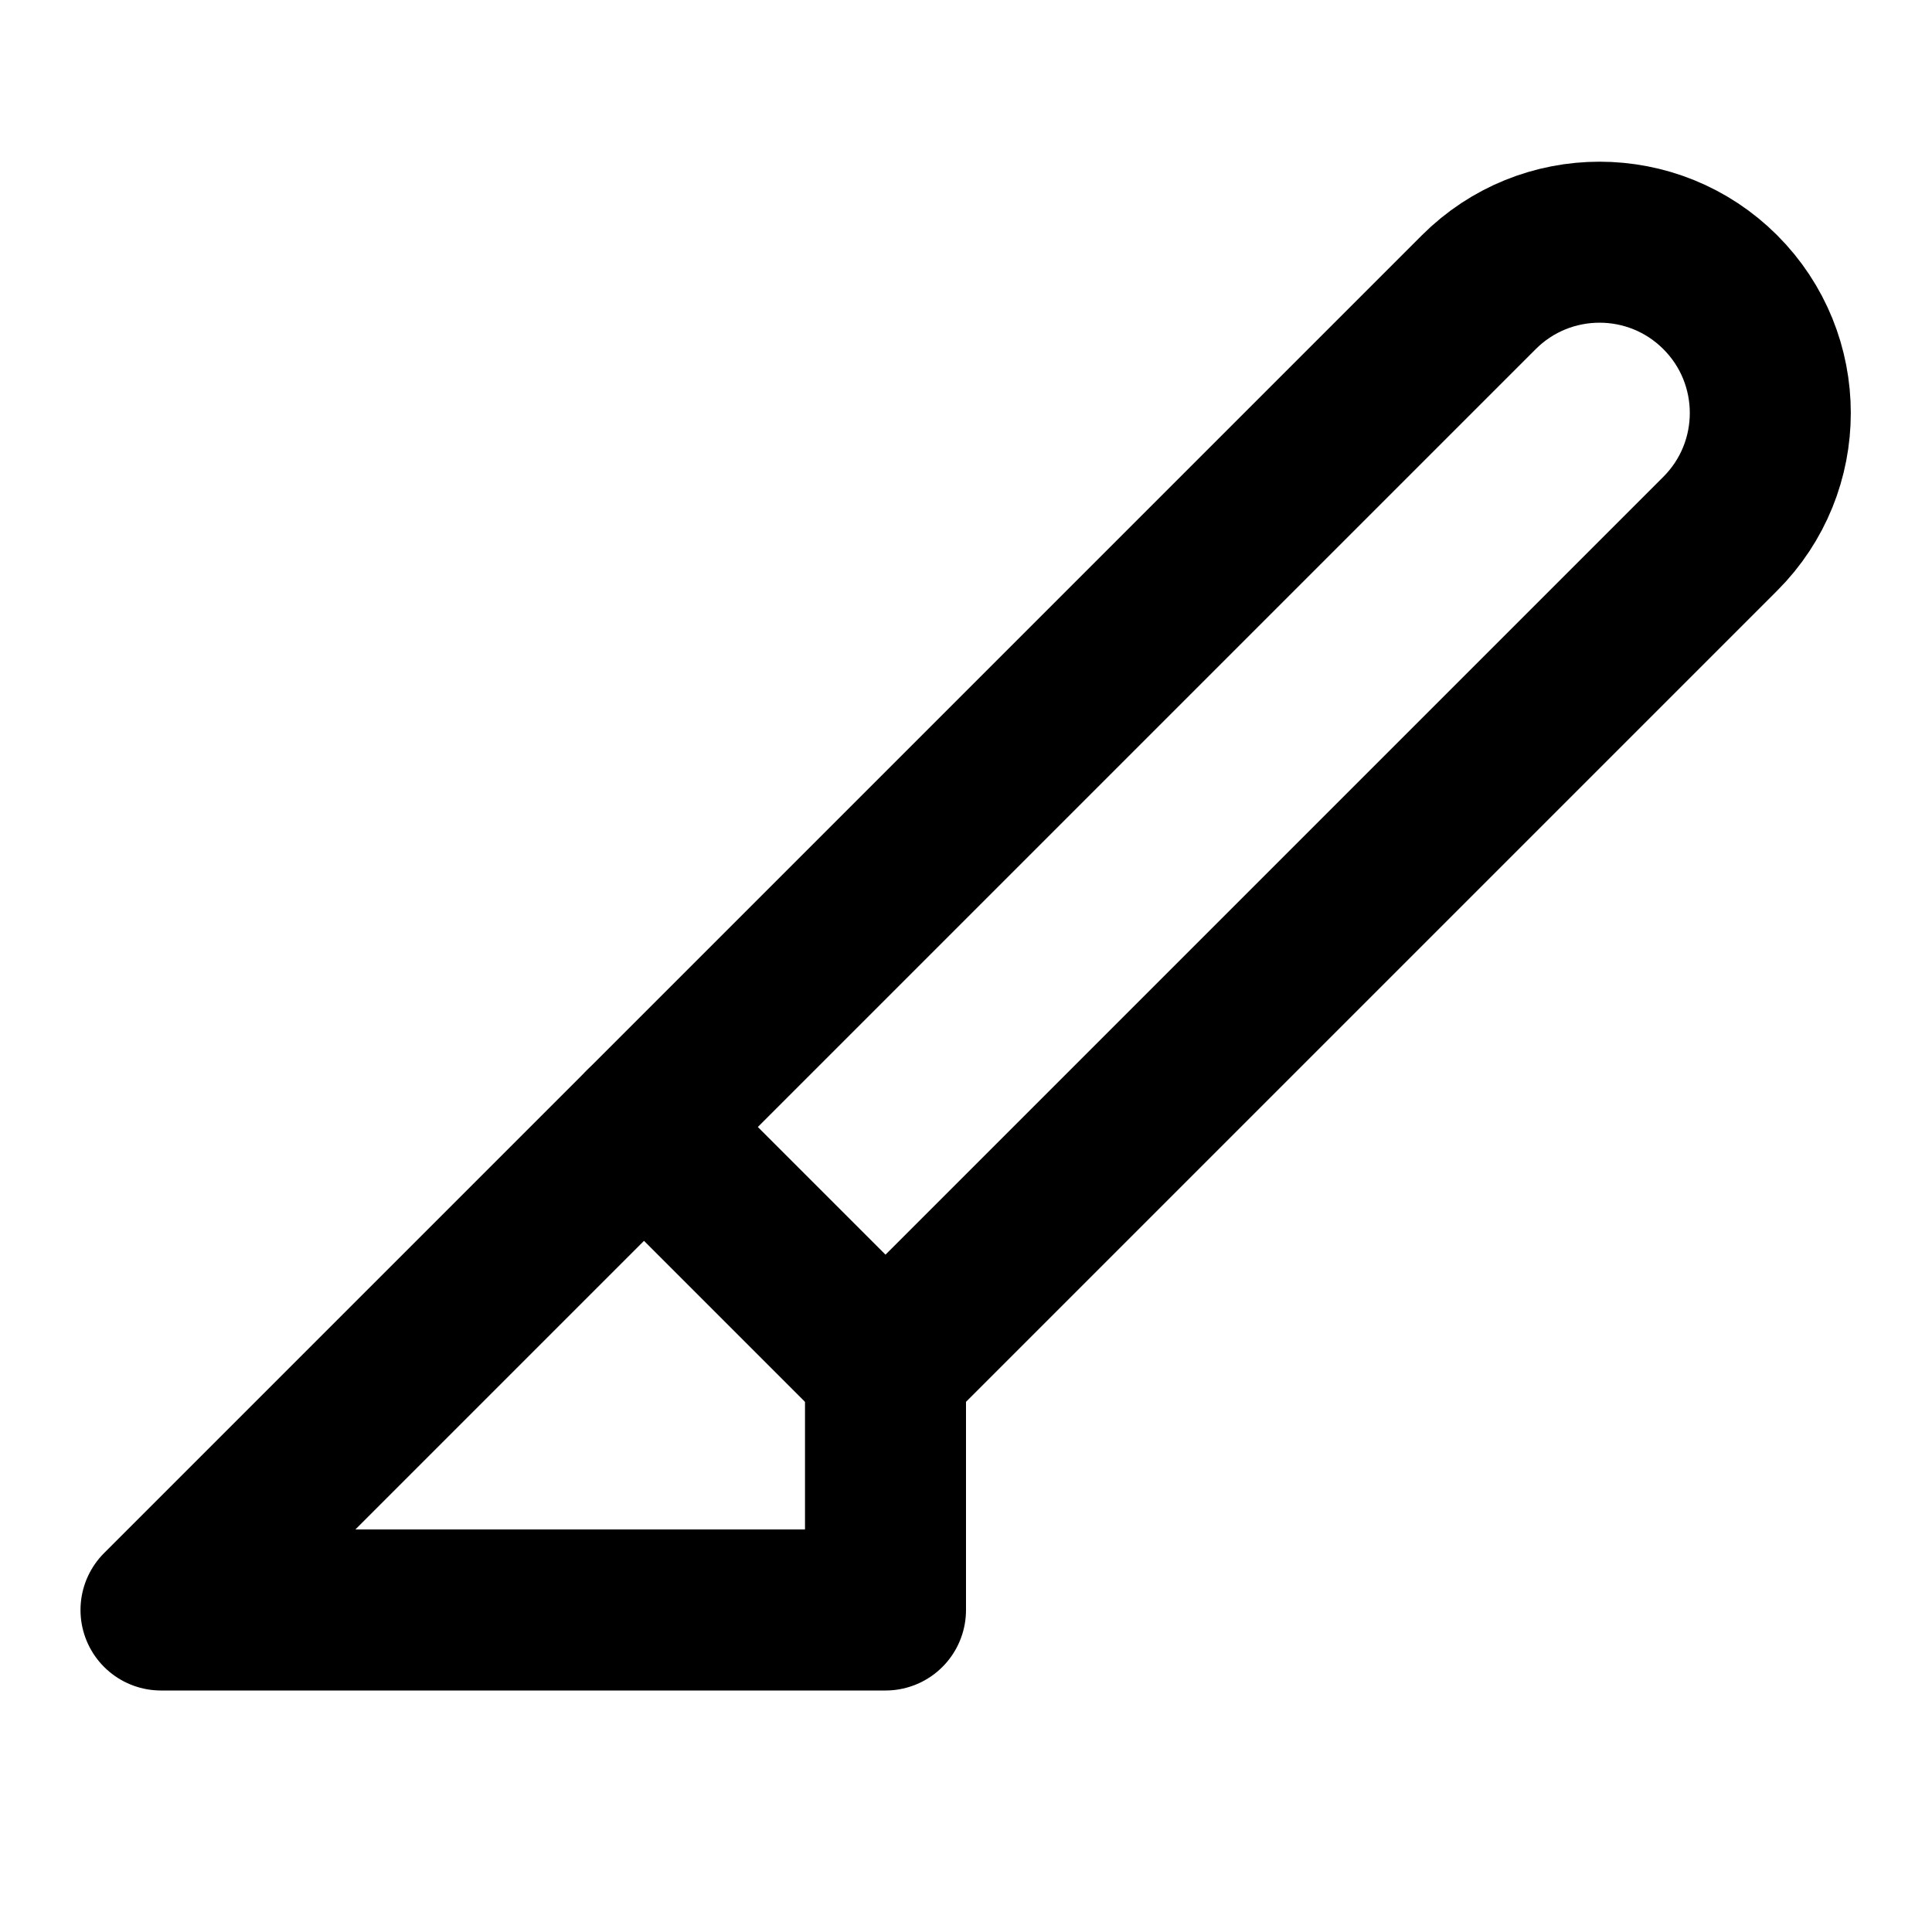
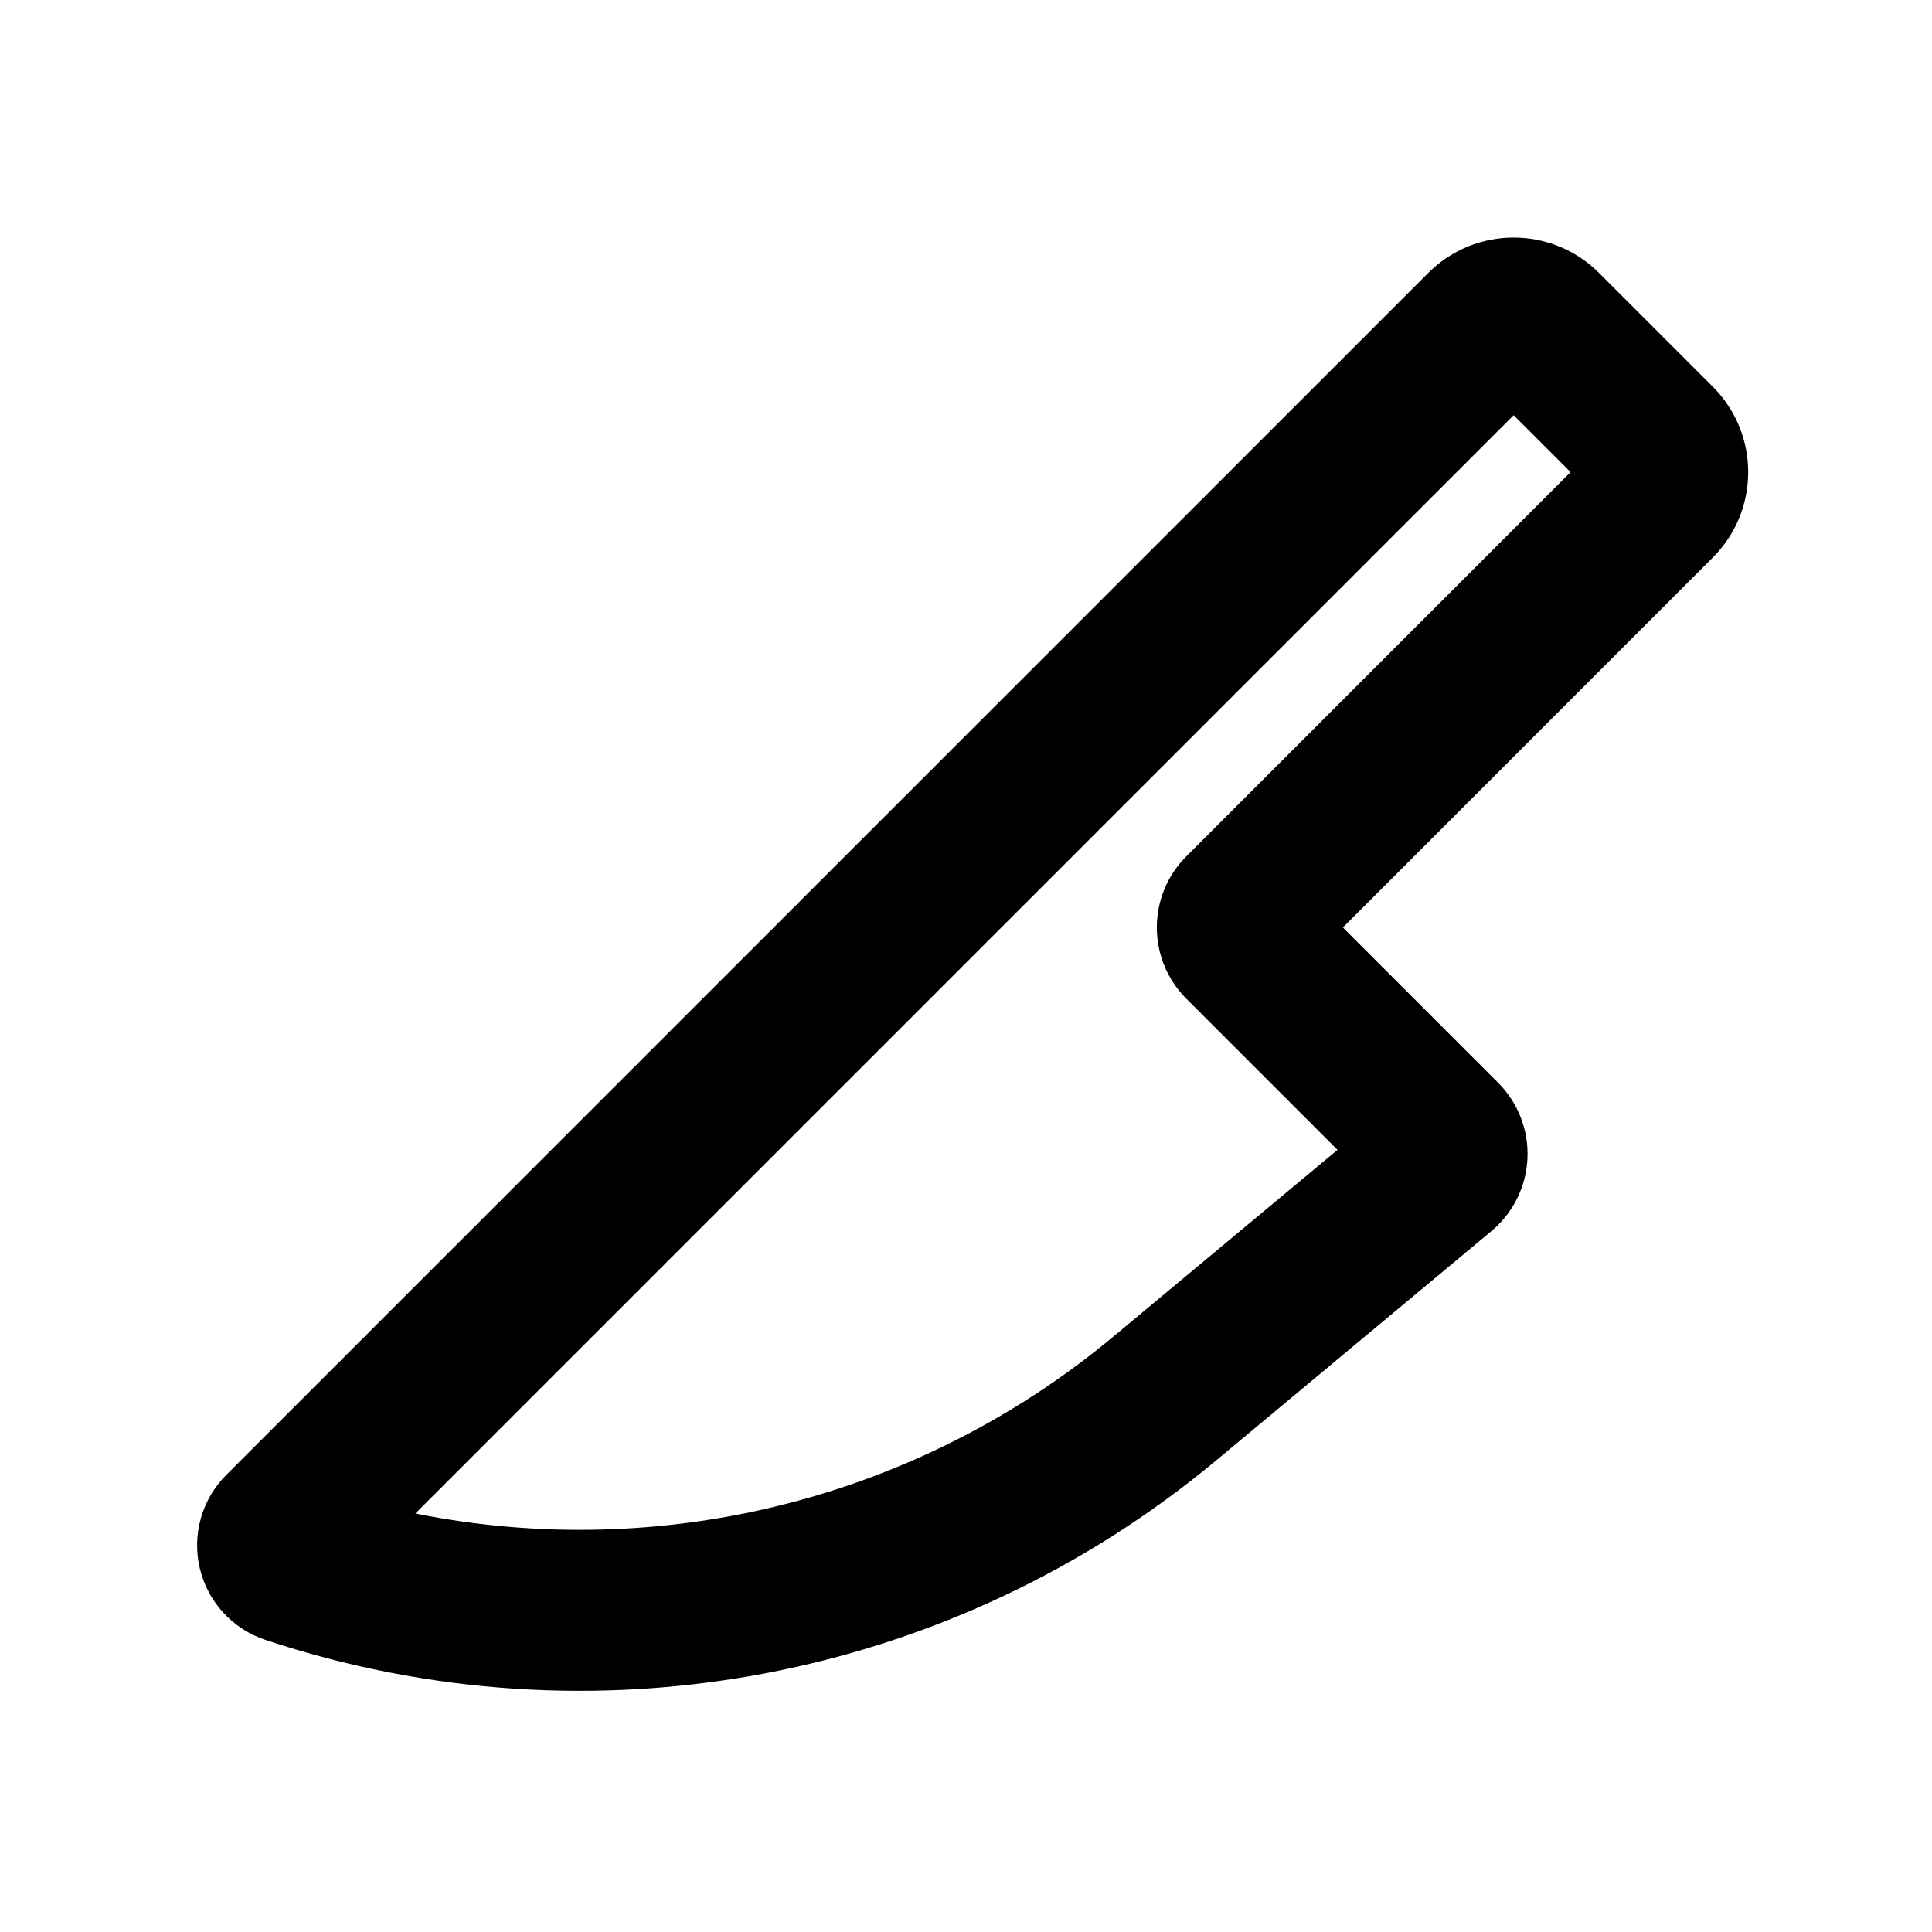
- <svg xmlns="http://www.w3.org/2000/svg" width="24" height="24" viewBox="0 0 24 24" fill="none" stroke="currentColor" stroke-width="2" stroke-linecap="round" stroke-linejoin="round">
-   <path d="m8 14-6 6h9v-3" />
-   <path d="M18.37 3.63 8 14l3 3L21.37 6.63a2.12 2.12 0 1 0-3-3Z" />
+ <svg xmlns="http://www.w3.org/2000/svg" width="24" height="24">
+   <g fill="none" fill-rule="evenodd">
+     <path d="M24 0v24H0V0zM12.593 23.258l-.011.002-.071.035-.02.004-.014-.004-.071-.035c-.01-.004-.019-.001-.024.005l-.004.01-.017.428.005.02.01.013.104.074.015.004.012-.004.104-.074.012-.016.004-.017-.017-.427c-.002-.01-.009-.017-.017-.018m.265-.113-.013.002-.185.093-.01.01-.003.011.018.43.005.012.008.007.201.093c.012.004.023 0 .029-.008l.004-.014-.034-.614c-.003-.012-.01-.02-.02-.022m-.715.002a.023.023 0 0 0-.027.006l-.006.014-.034.614c0 .012.007.02.017.024l.015-.002.201-.093.01-.008.004-.011.017-.43-.003-.012-.01-.01z" />
+     <path fill="currentColor" d="M18.803 5.158 5.16 18.801a10.354 10.354 0 0 0 8.67-2.197l2.785-2.32-1.878-1.878a1.25 1.25 0 0 1 0-1.768l4.773-4.773zm-1.06-1.768a1.5 1.5 0 0 1 2.12 0l1.415 1.415a1.5 1.5 0 0 1 0 2.12l-4.596 4.597 1.928 1.928a1.25 1.25 0 0 1-.084 1.844L15.11 18.14a12.355 12.355 0 0 1-11.816 2.23 1.237 1.237 0 0 1-.484-2.047z" />
+   </g>
</svg>
